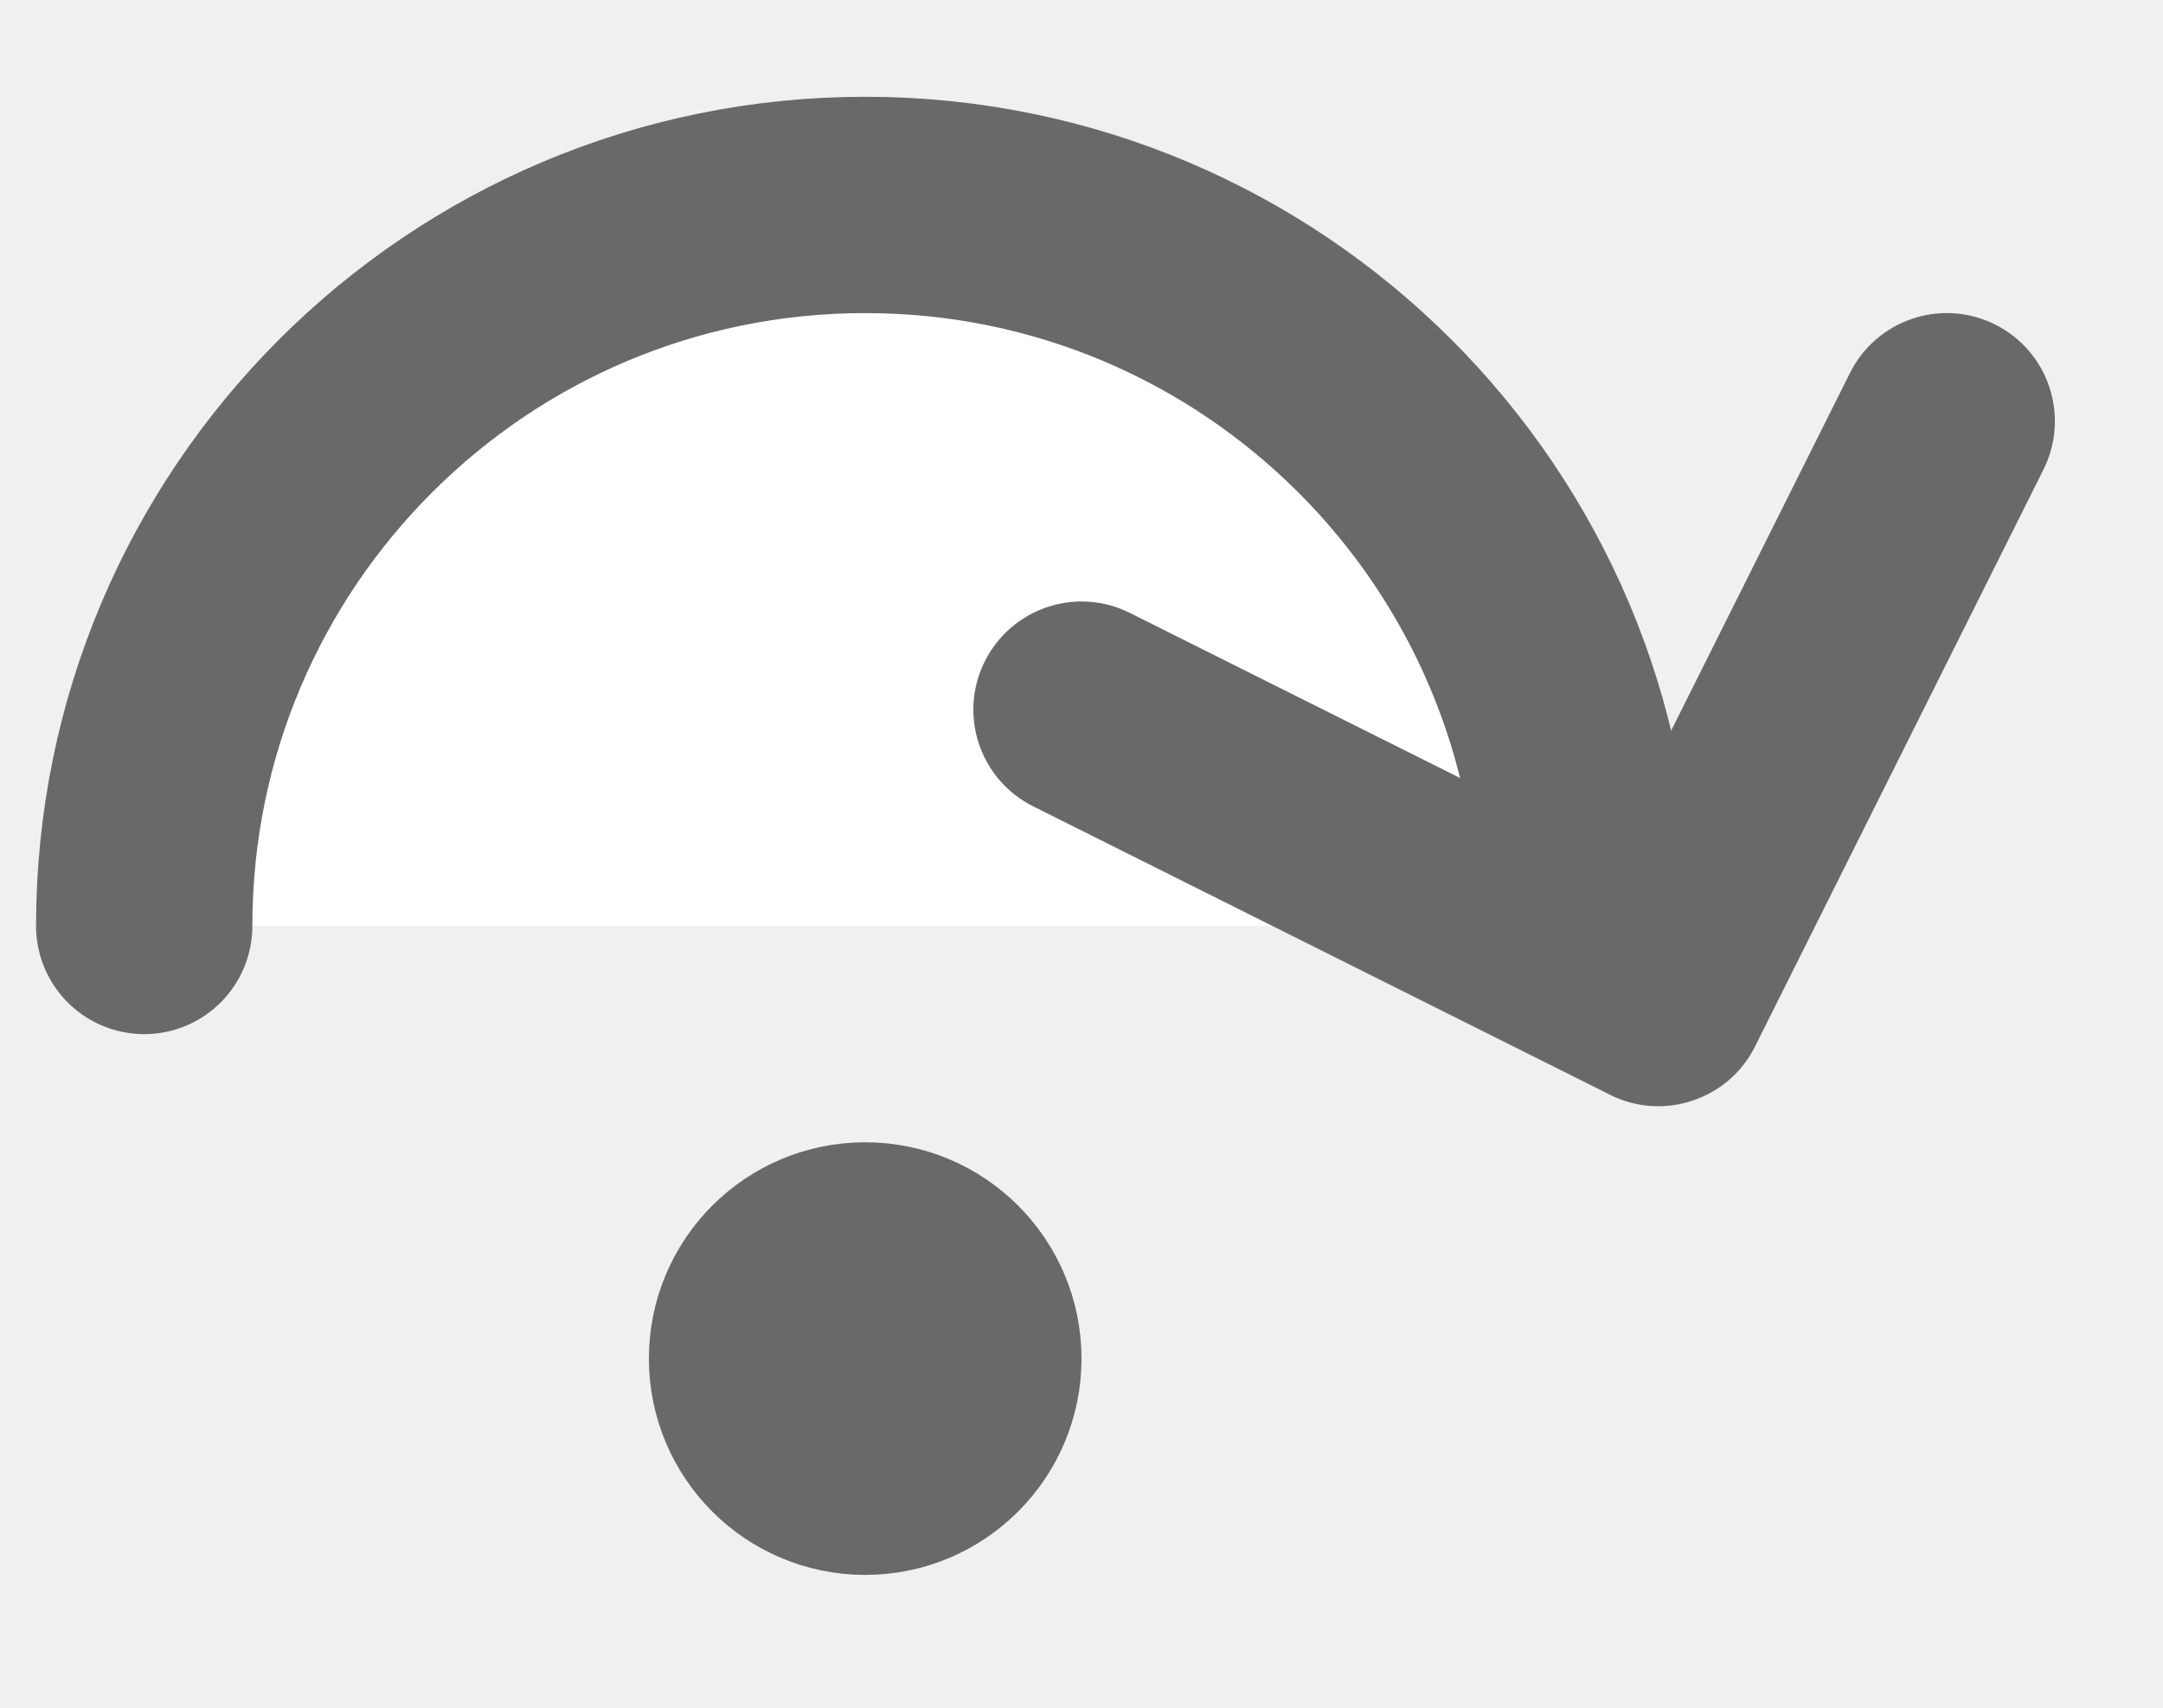
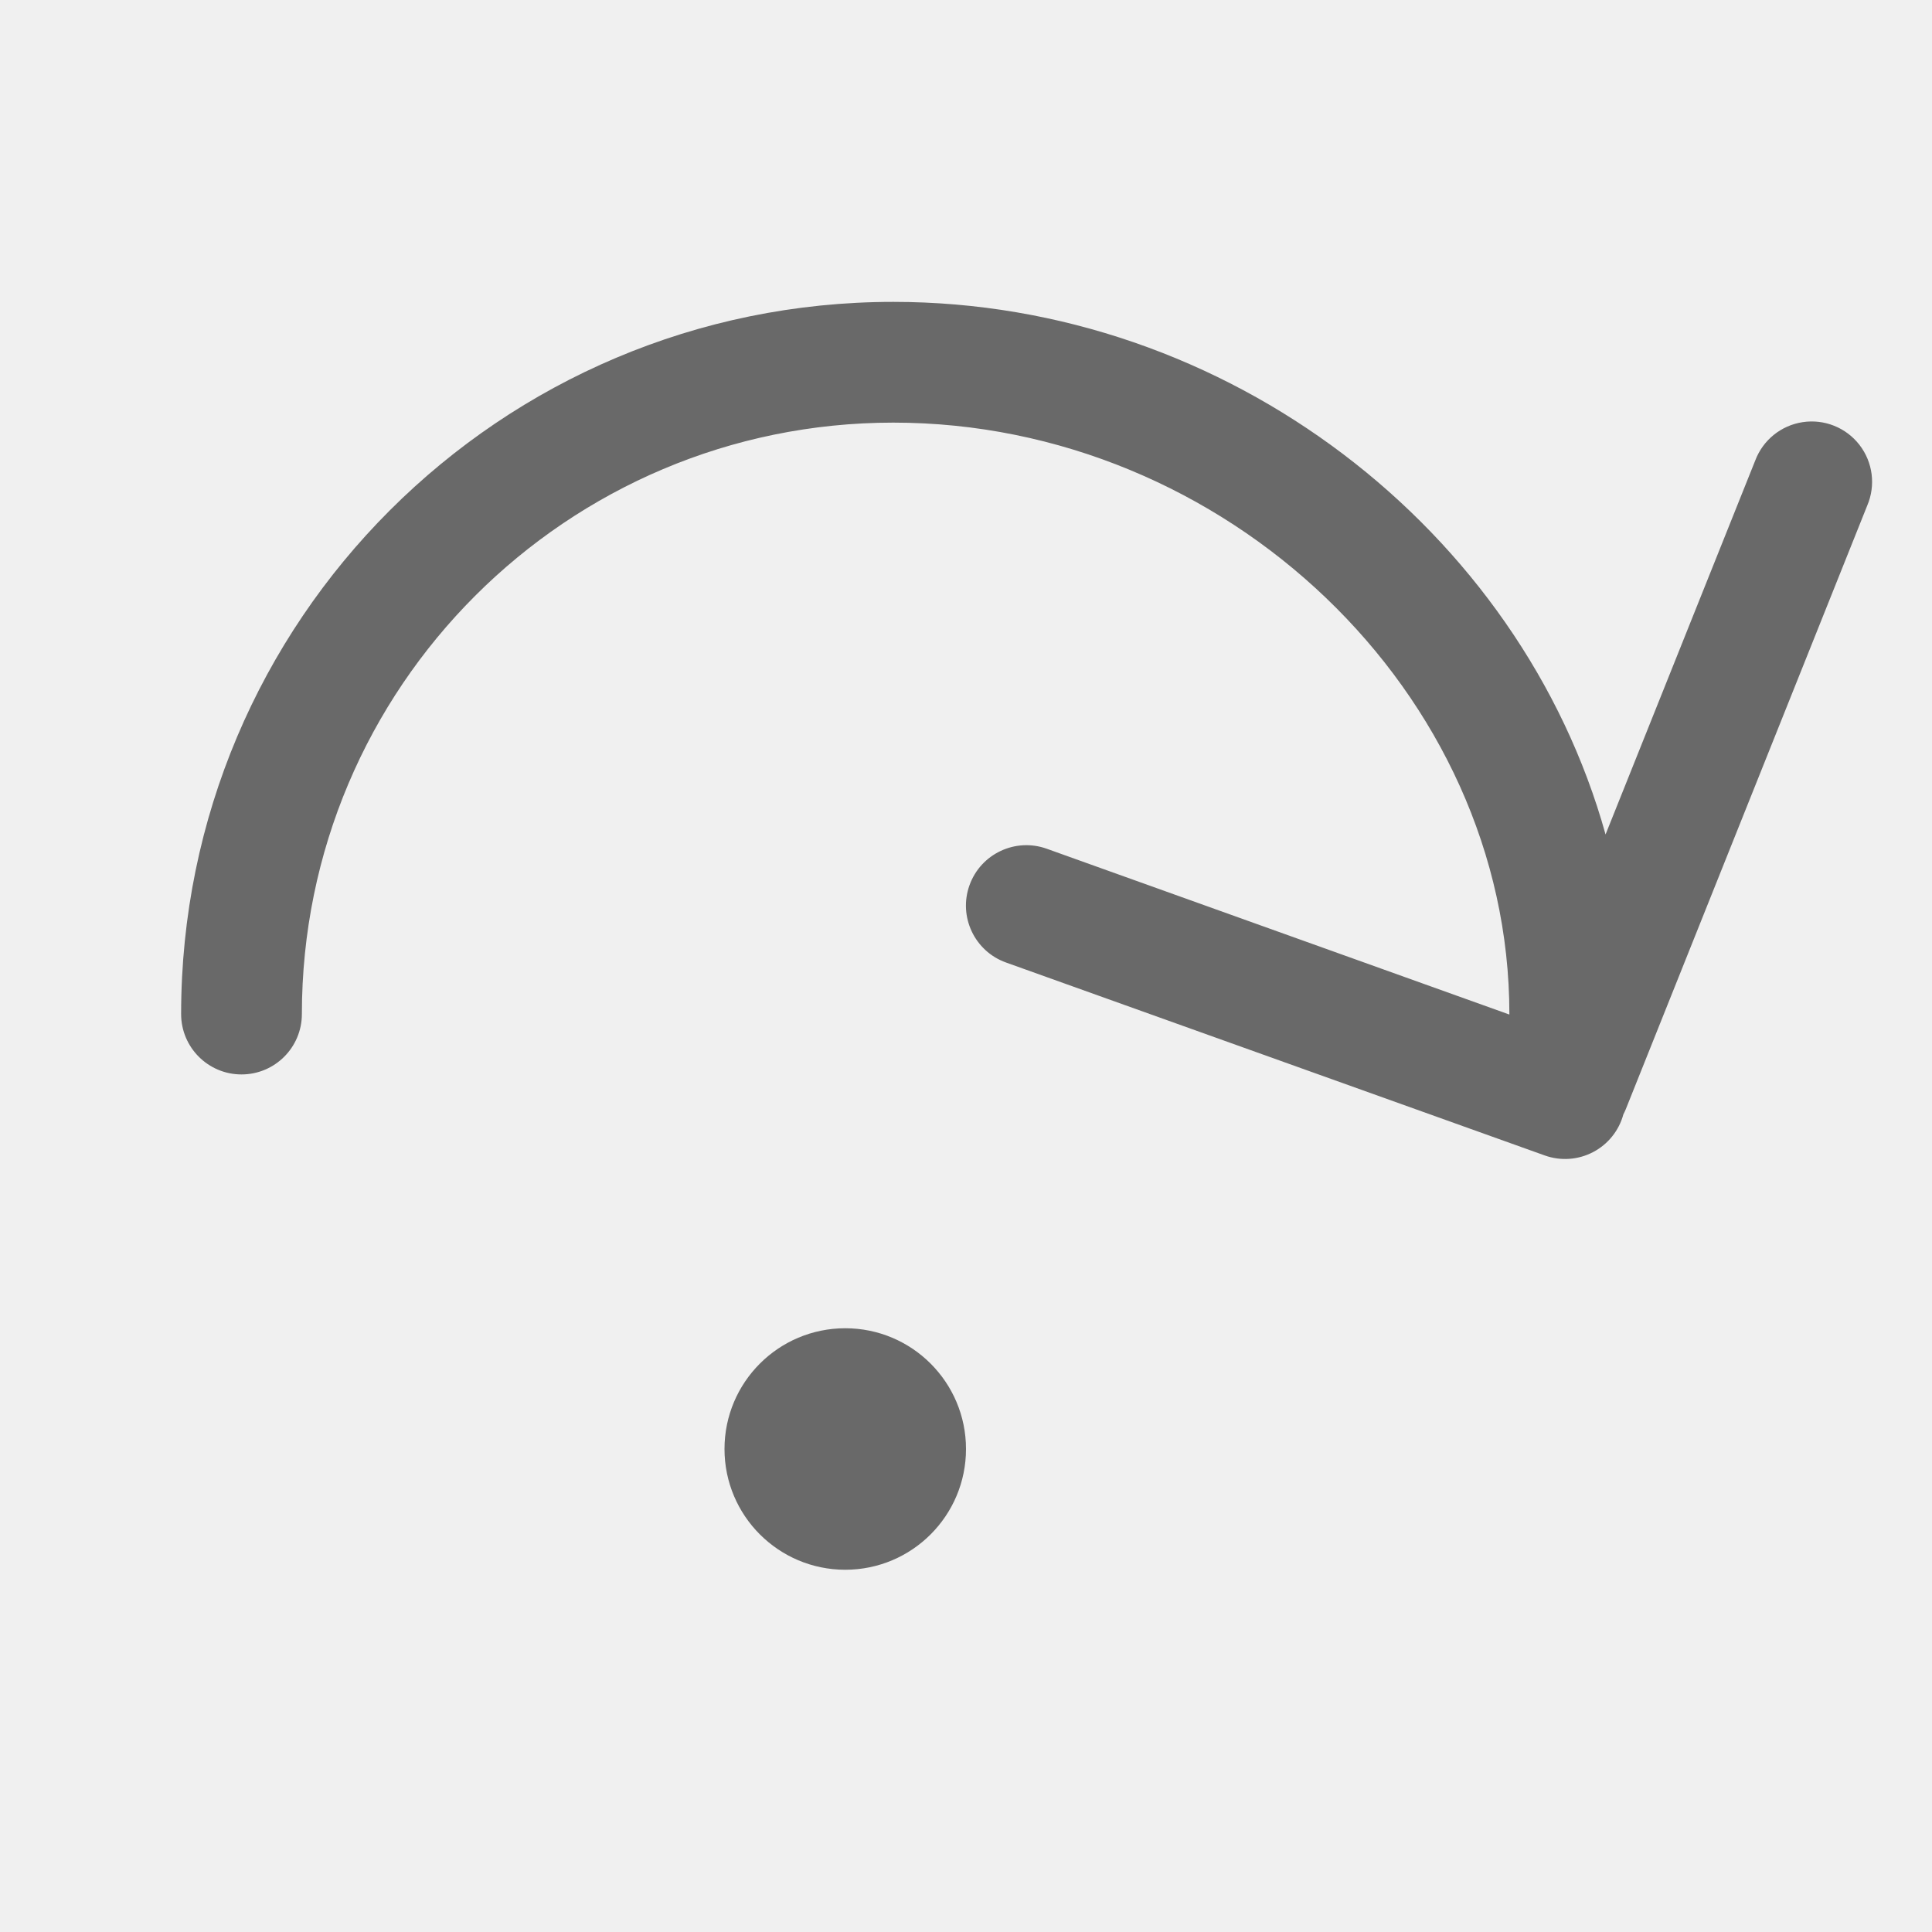
- <svg xmlns="http://www.w3.org/2000/svg" width="19px" height="15px" viewBox="-1 -1 15 11" version="1.1">
-   <defs />
-   <path d="M10,5 C10,2.239 7.761,0 5,0 C2.239,0 0,2.239 0,5" id="Oval-1" stroke="#696969" stroke-width="1.5" stroke-linecap="round" fill="#FFFFFF" fill-rule="evenodd" />
-   <path d="M10.658,5.974 C10.537,6.015 10.4,6.009 10.277,5.947 L6.277,3.947 C6.03,3.824 5.929,3.523 6.053,3.277 C6.176,3.03 6.477,2.929 6.724,3.053 L10.277,4.829 L12.053,1.277 C12.176,1.03 12.477,0.929 12.724,1.053 C12.971,1.176 13.071,1.477 12.947,1.724 L10.947,5.724 C10.886,5.847 10.78,5.934 10.658,5.974 Z" id="Shape" stroke="#696969" stroke-width="0.5" fill="#696969" fill-rule="evenodd" />
-   <circle id="Oval-1" stroke="#696969" stroke-width="1" fill="#696969" fill-rule="evenodd" cx="5" cy="8" r="1" />
+ <svg xmlns="http://www.w3.org/2000/svg" width="16" height="16" viewBox="0 0 16 16" fill="#696969">
+   <g fill-rule="evenodd">
+     <path d="M13.297 6.912C12.595 4.39 10.167 2.5 7.398 2.5A5.898 5.898 0 0 0 1.5 8.398a.5.5 0 0 0 1 0A4.898 4.898 0 0 1 7.398 3.5c2.75 0 5.102 2.236 5.102 4.898v.004L8.669 7.029a.5.5 0 0 0-.338.942l4.462 1.598a.5.5 0 0 0 .651-.34.506.506 0 0 0 .02-.043l2-5a.5.5 0 1 0-.928-.372l-1.24 3.098z" />
+     <circle cx="7" cy="12" r="1" />
+   </g>
</svg>
